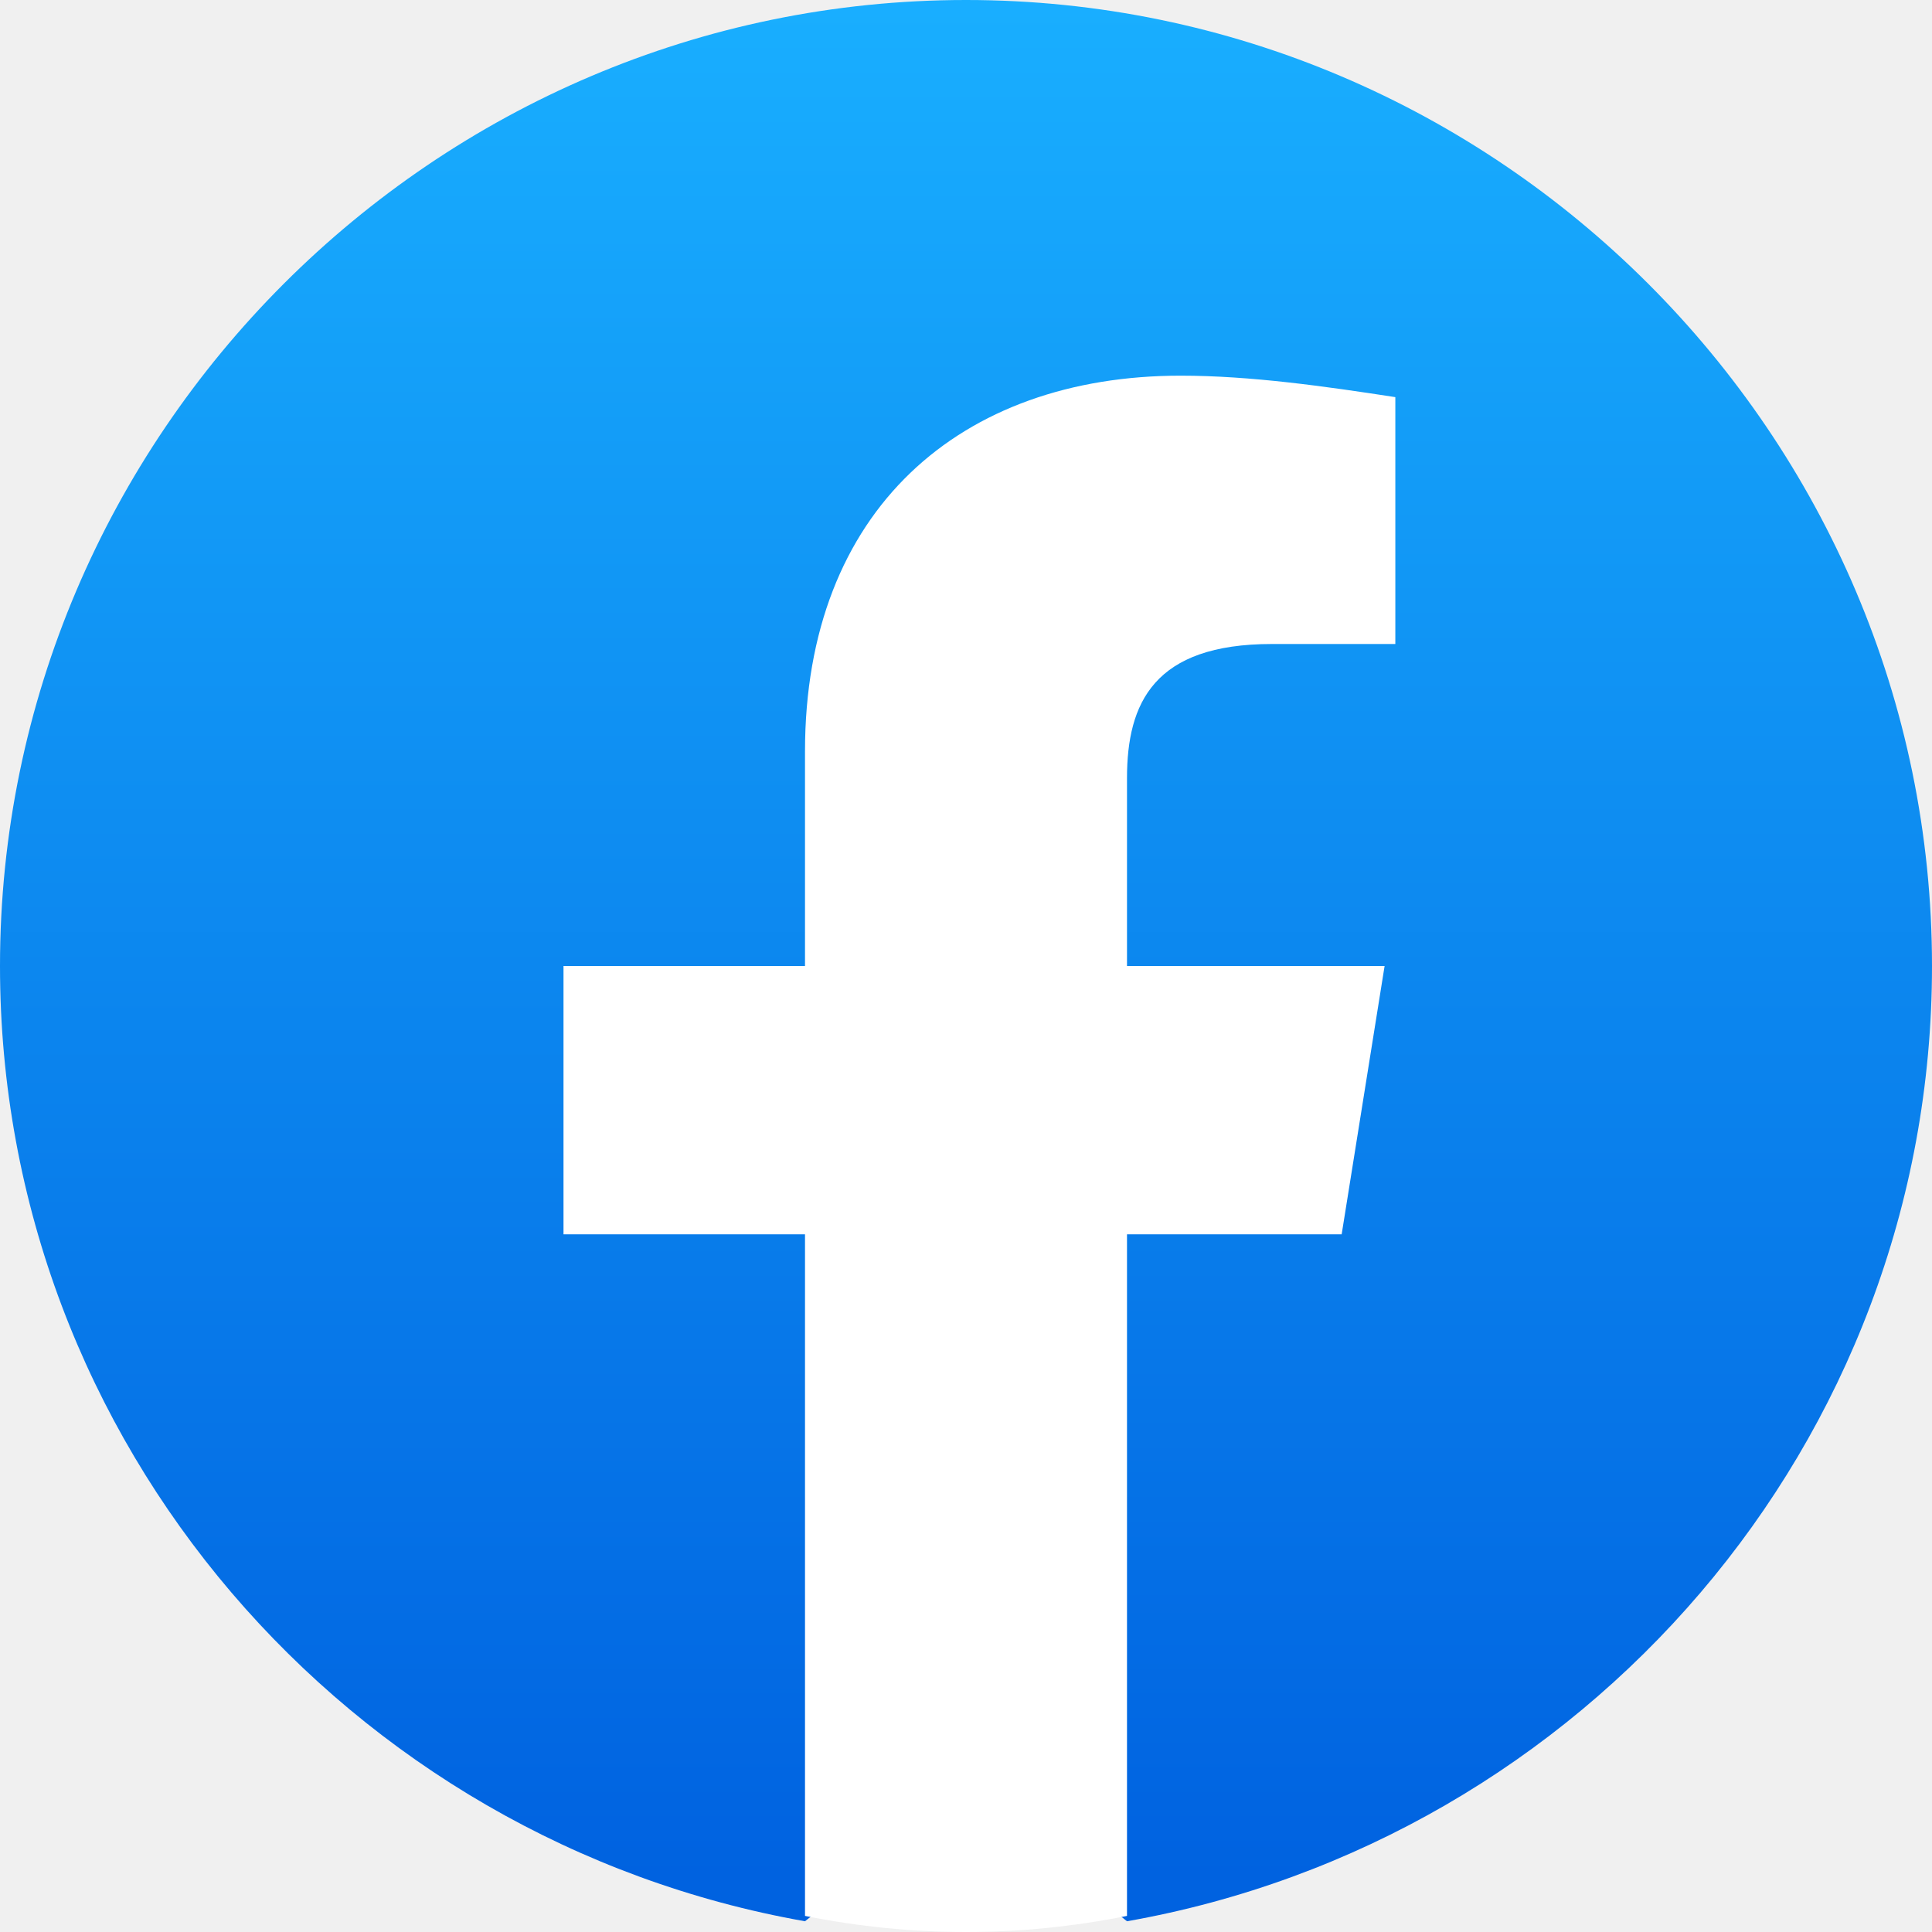
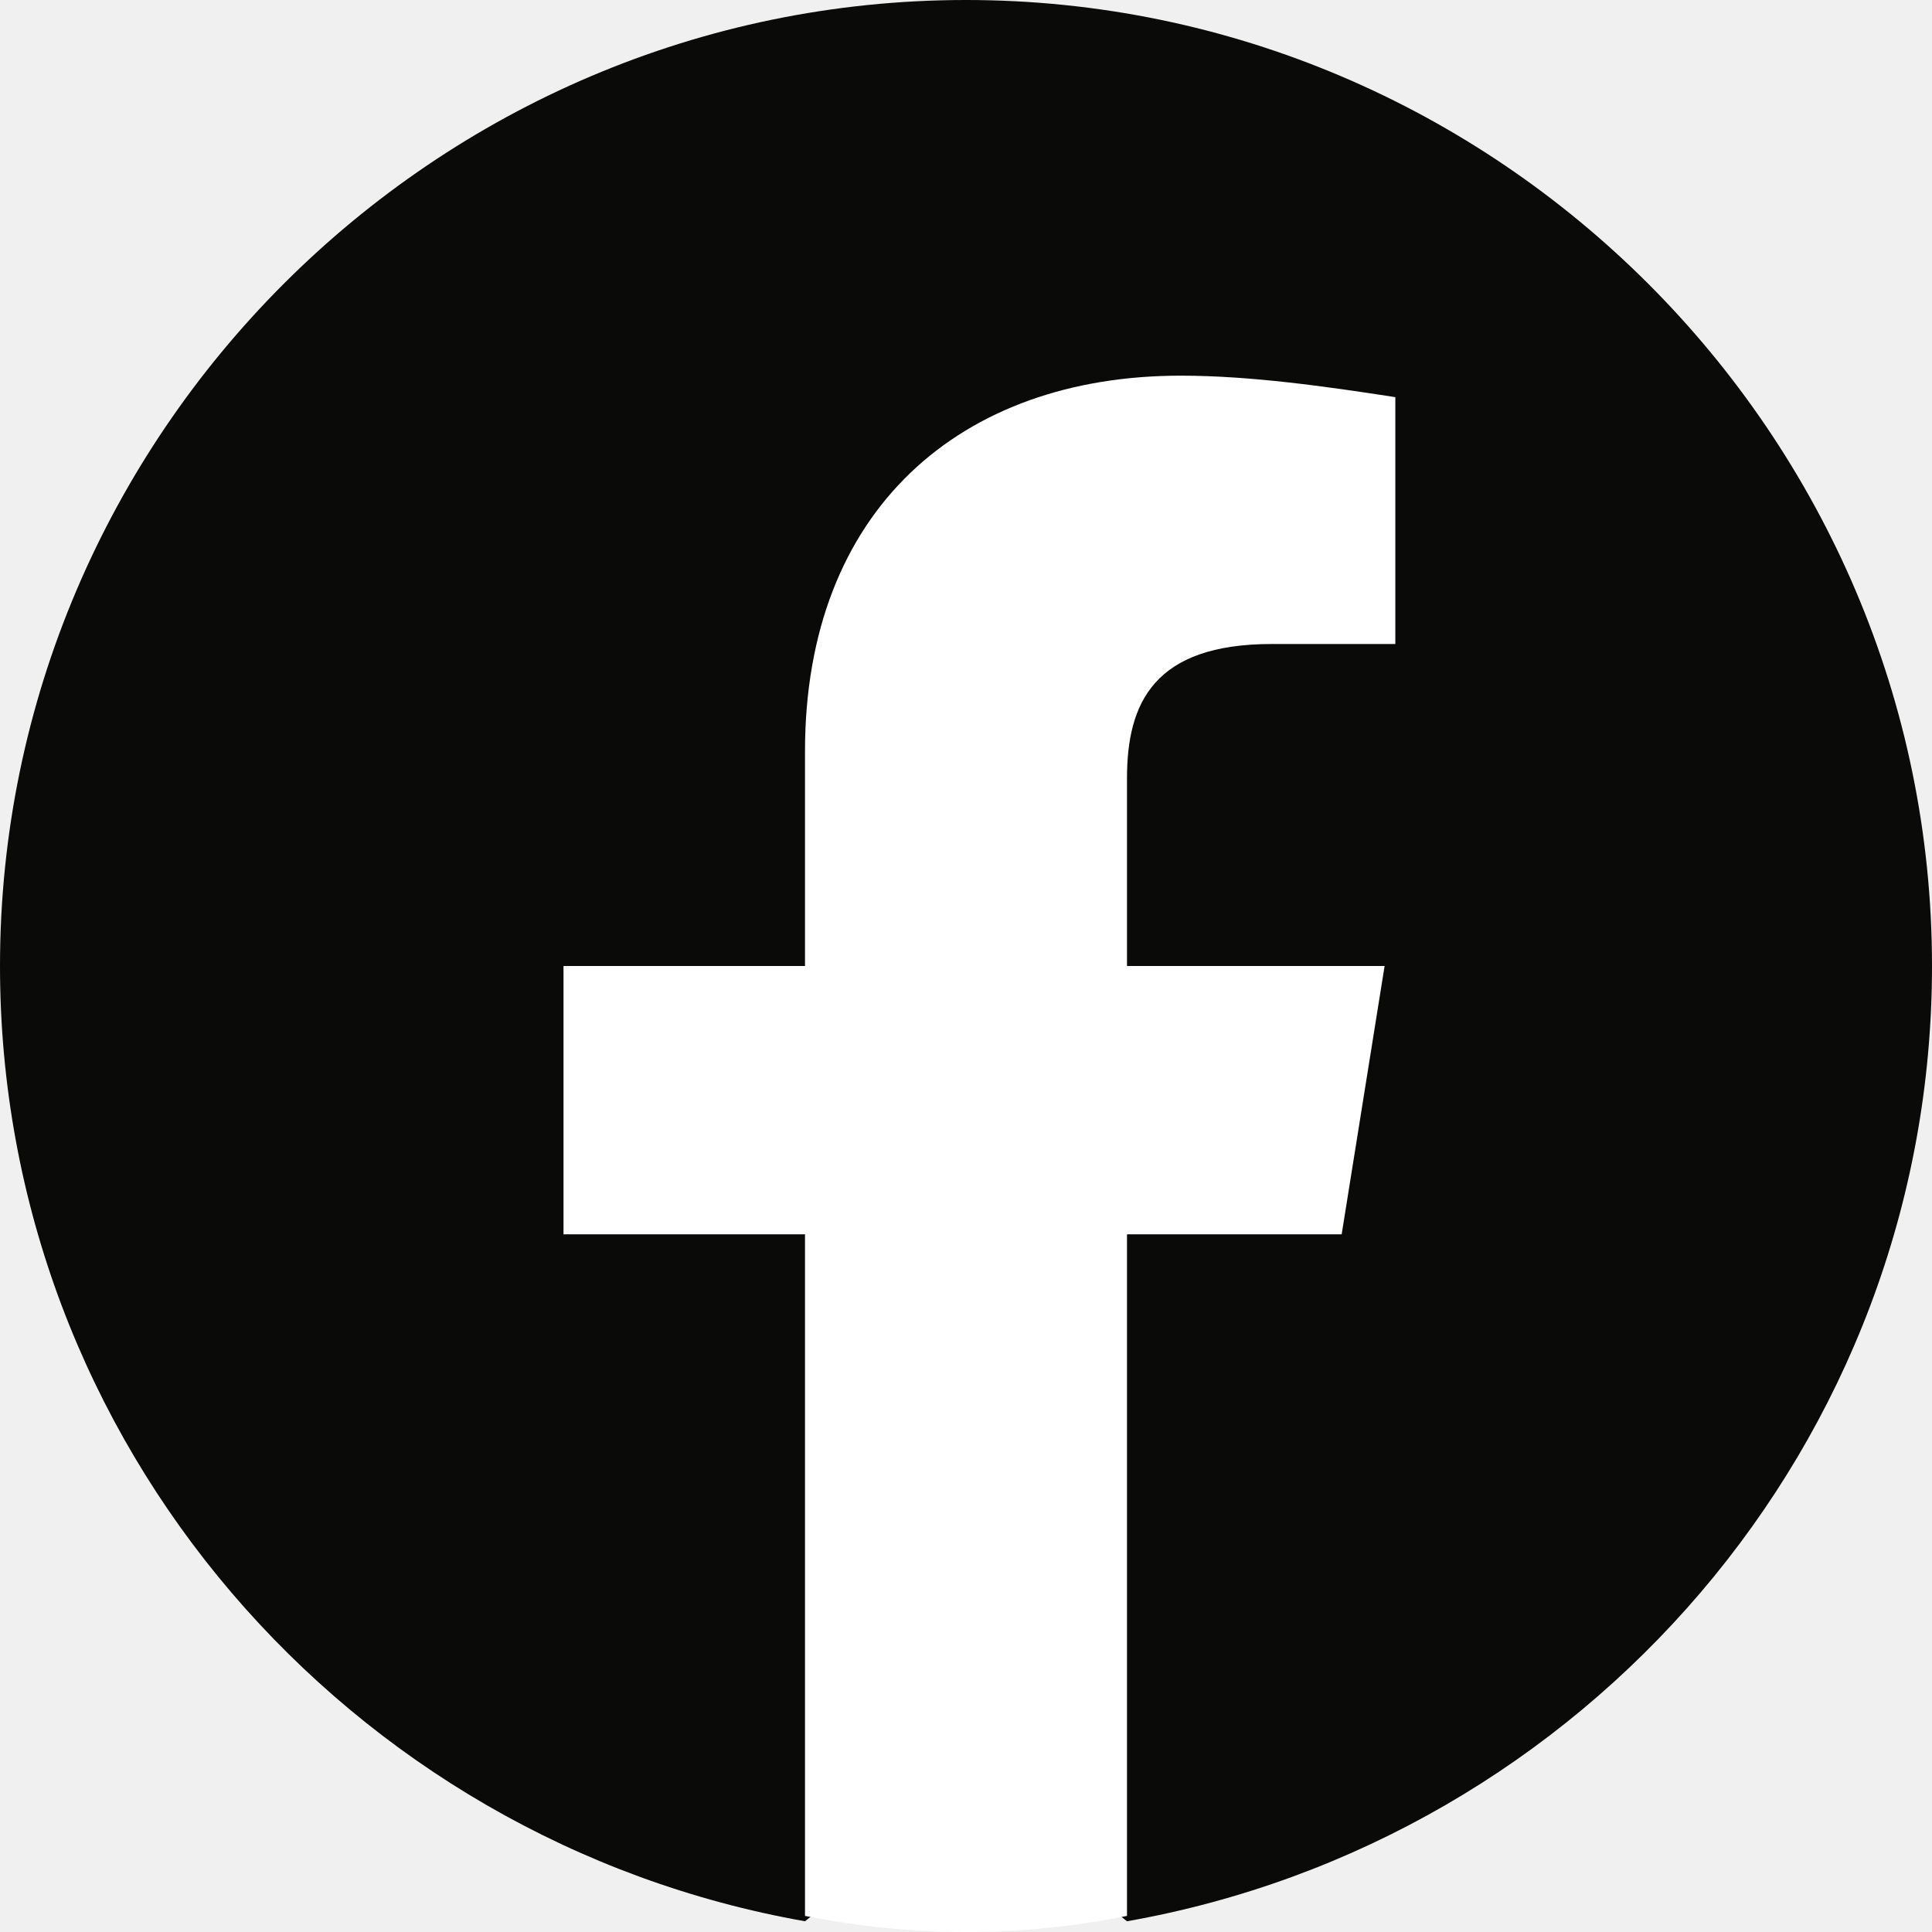
- <svg xmlns="http://www.w3.org/2000/svg" viewBox="0 0 36 36" fill="url(#a)" height="40" width="40">
+ <svg xmlns="http://www.w3.org/2000/svg" viewBox="0 0 36 36" fill="#0A0A08" height="40" width="40">
  <defs>
    <linearGradient x1="50%" x2="50%" y1="97.078%" y2="0%" id="a">
      <stop offset="0%" stop-color="#0062E0" />
      <stop offset="100%" stop-color="#19AFFF" />
    </linearGradient>
  </defs>
  <path d="M15 35.8C6.5 34.3 0 26.9 0 18 0 8.1 8.1 0 18 0s18 8.1 18 18c0 8.9-6.5 16.3-15 17.8l-1-.8h-4l-1 .8z" />
  <path fill="#FFF" d="m25 23 .8-5H21v-3.5c0-1.4.5-2.5 2.7-2.5H26V7.4c-1.3-.2-2.7-.4-4-.4-4.1 0-7 2.5-7 7v4h-4.5v5H15v12.7c1 .2 2 .3 3 .3s2-.1 3-.3V23h4z" />
</svg>
